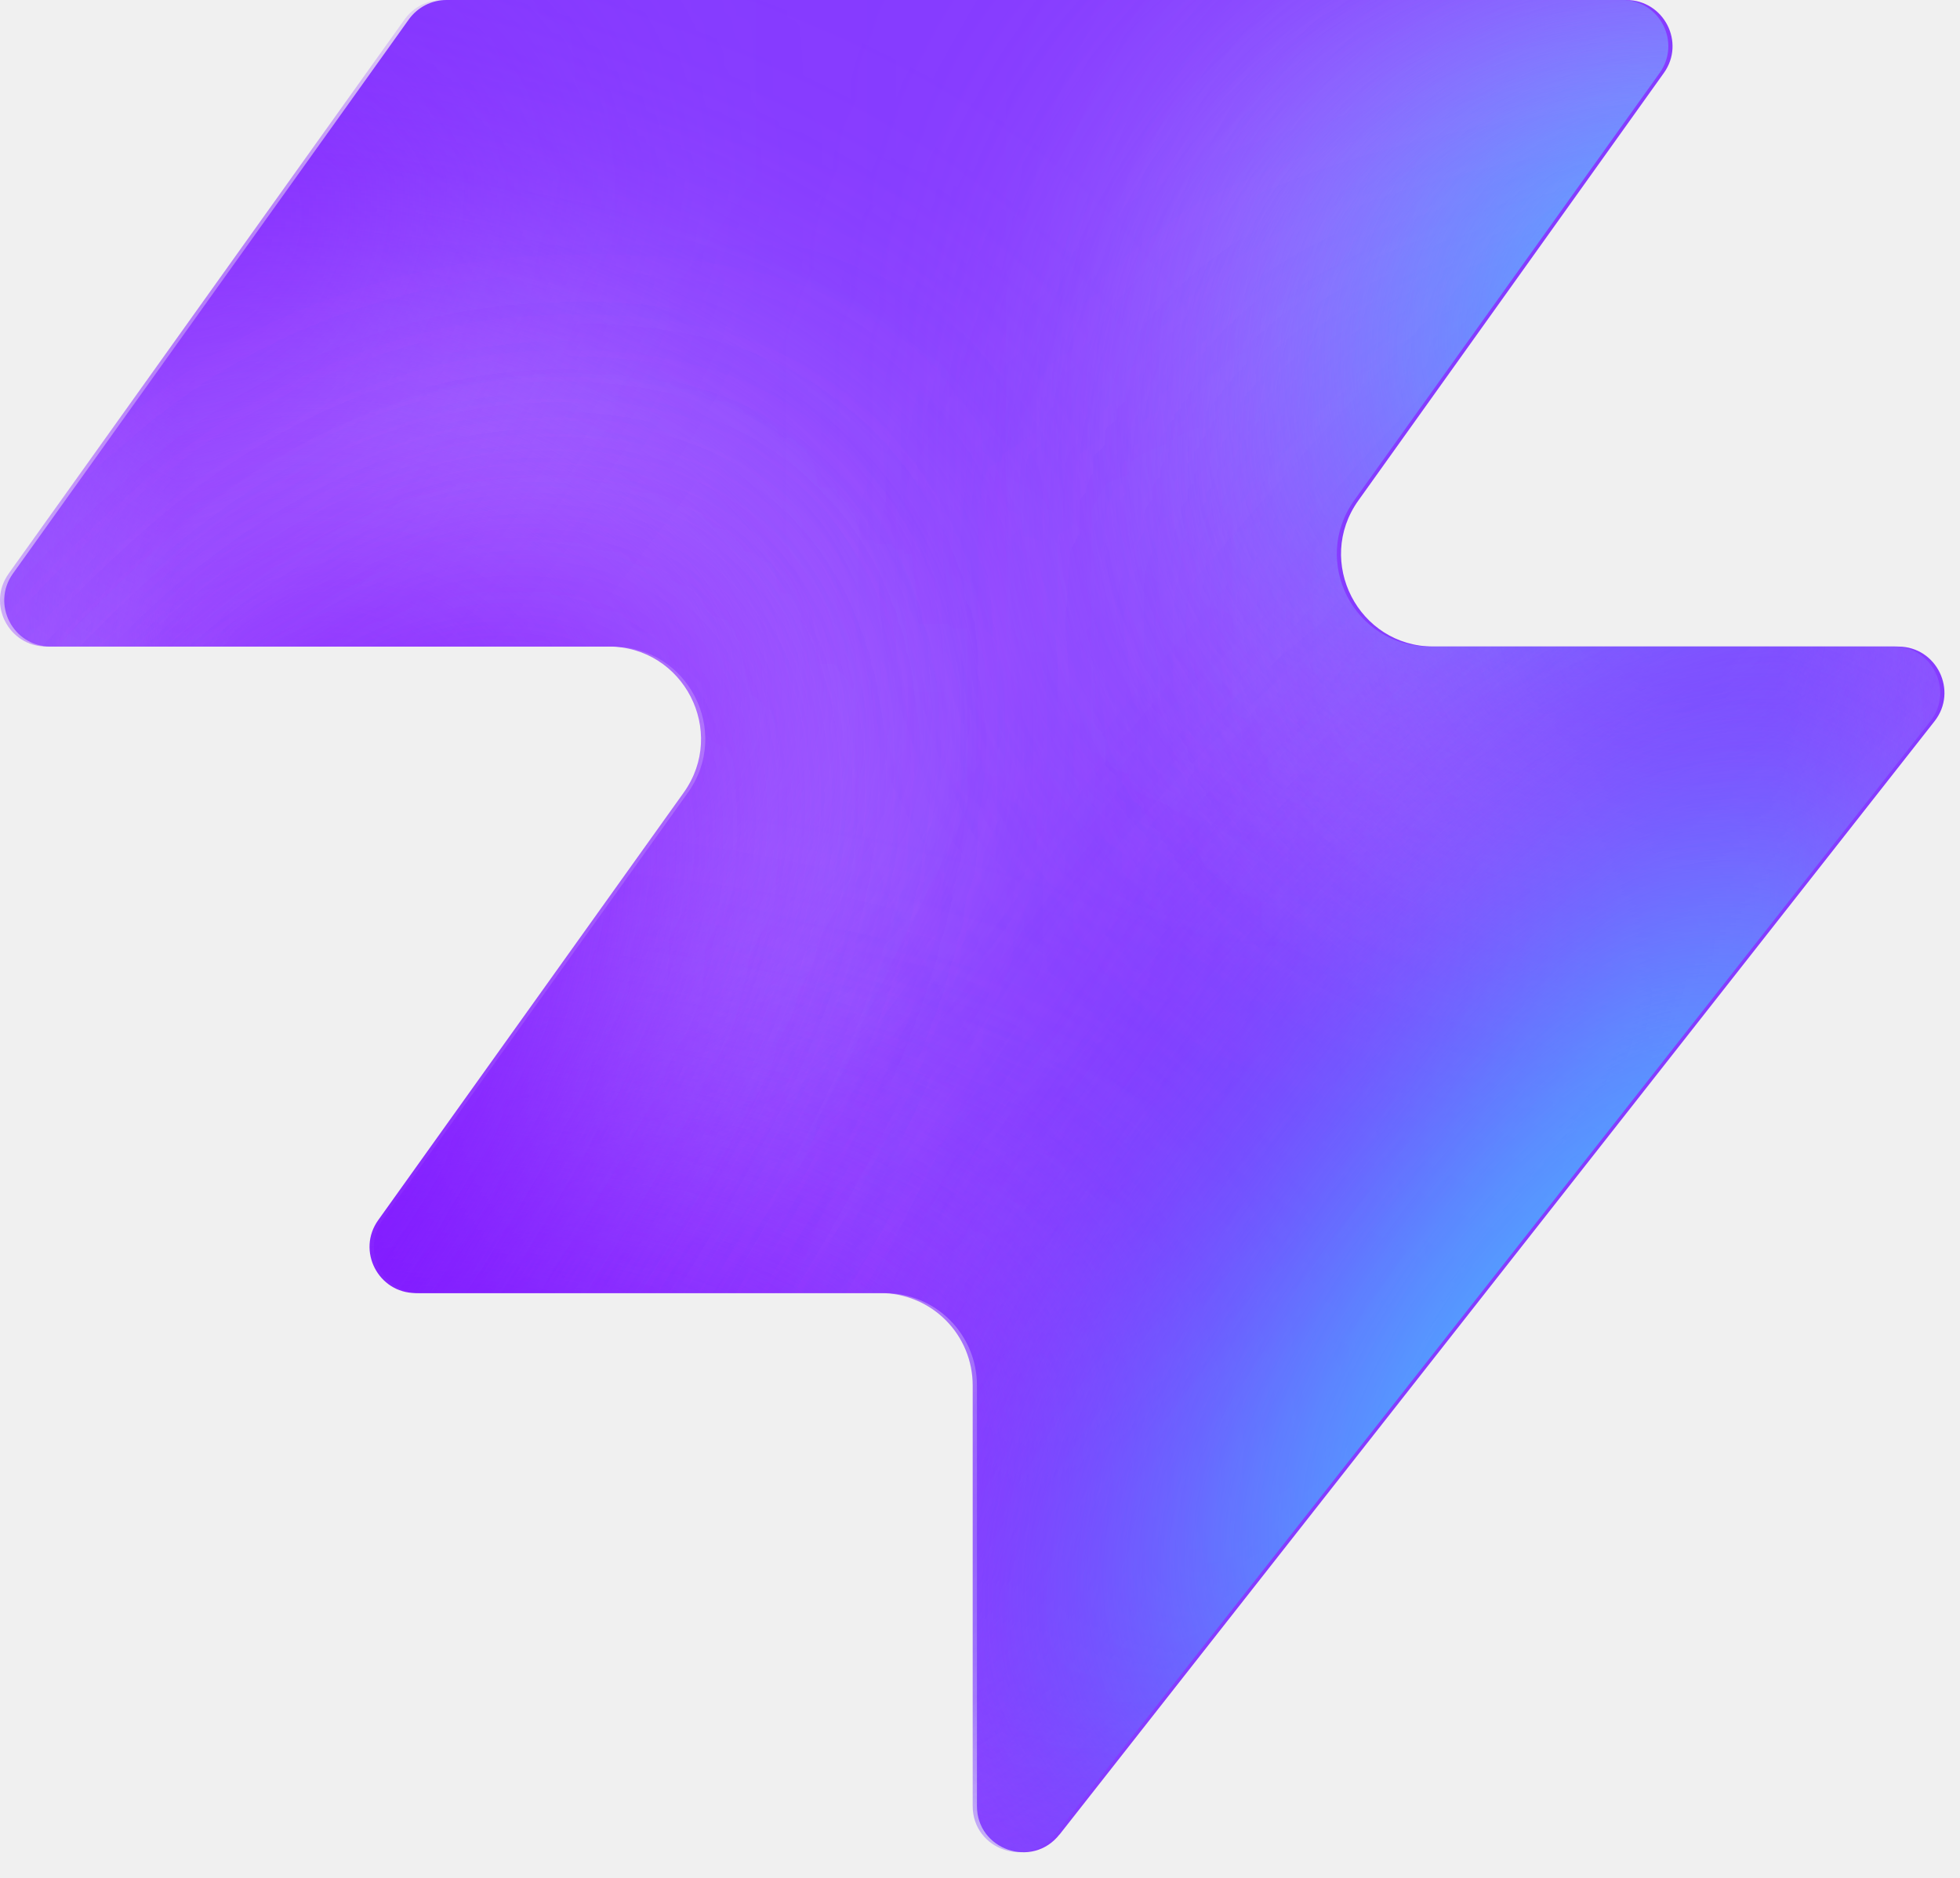
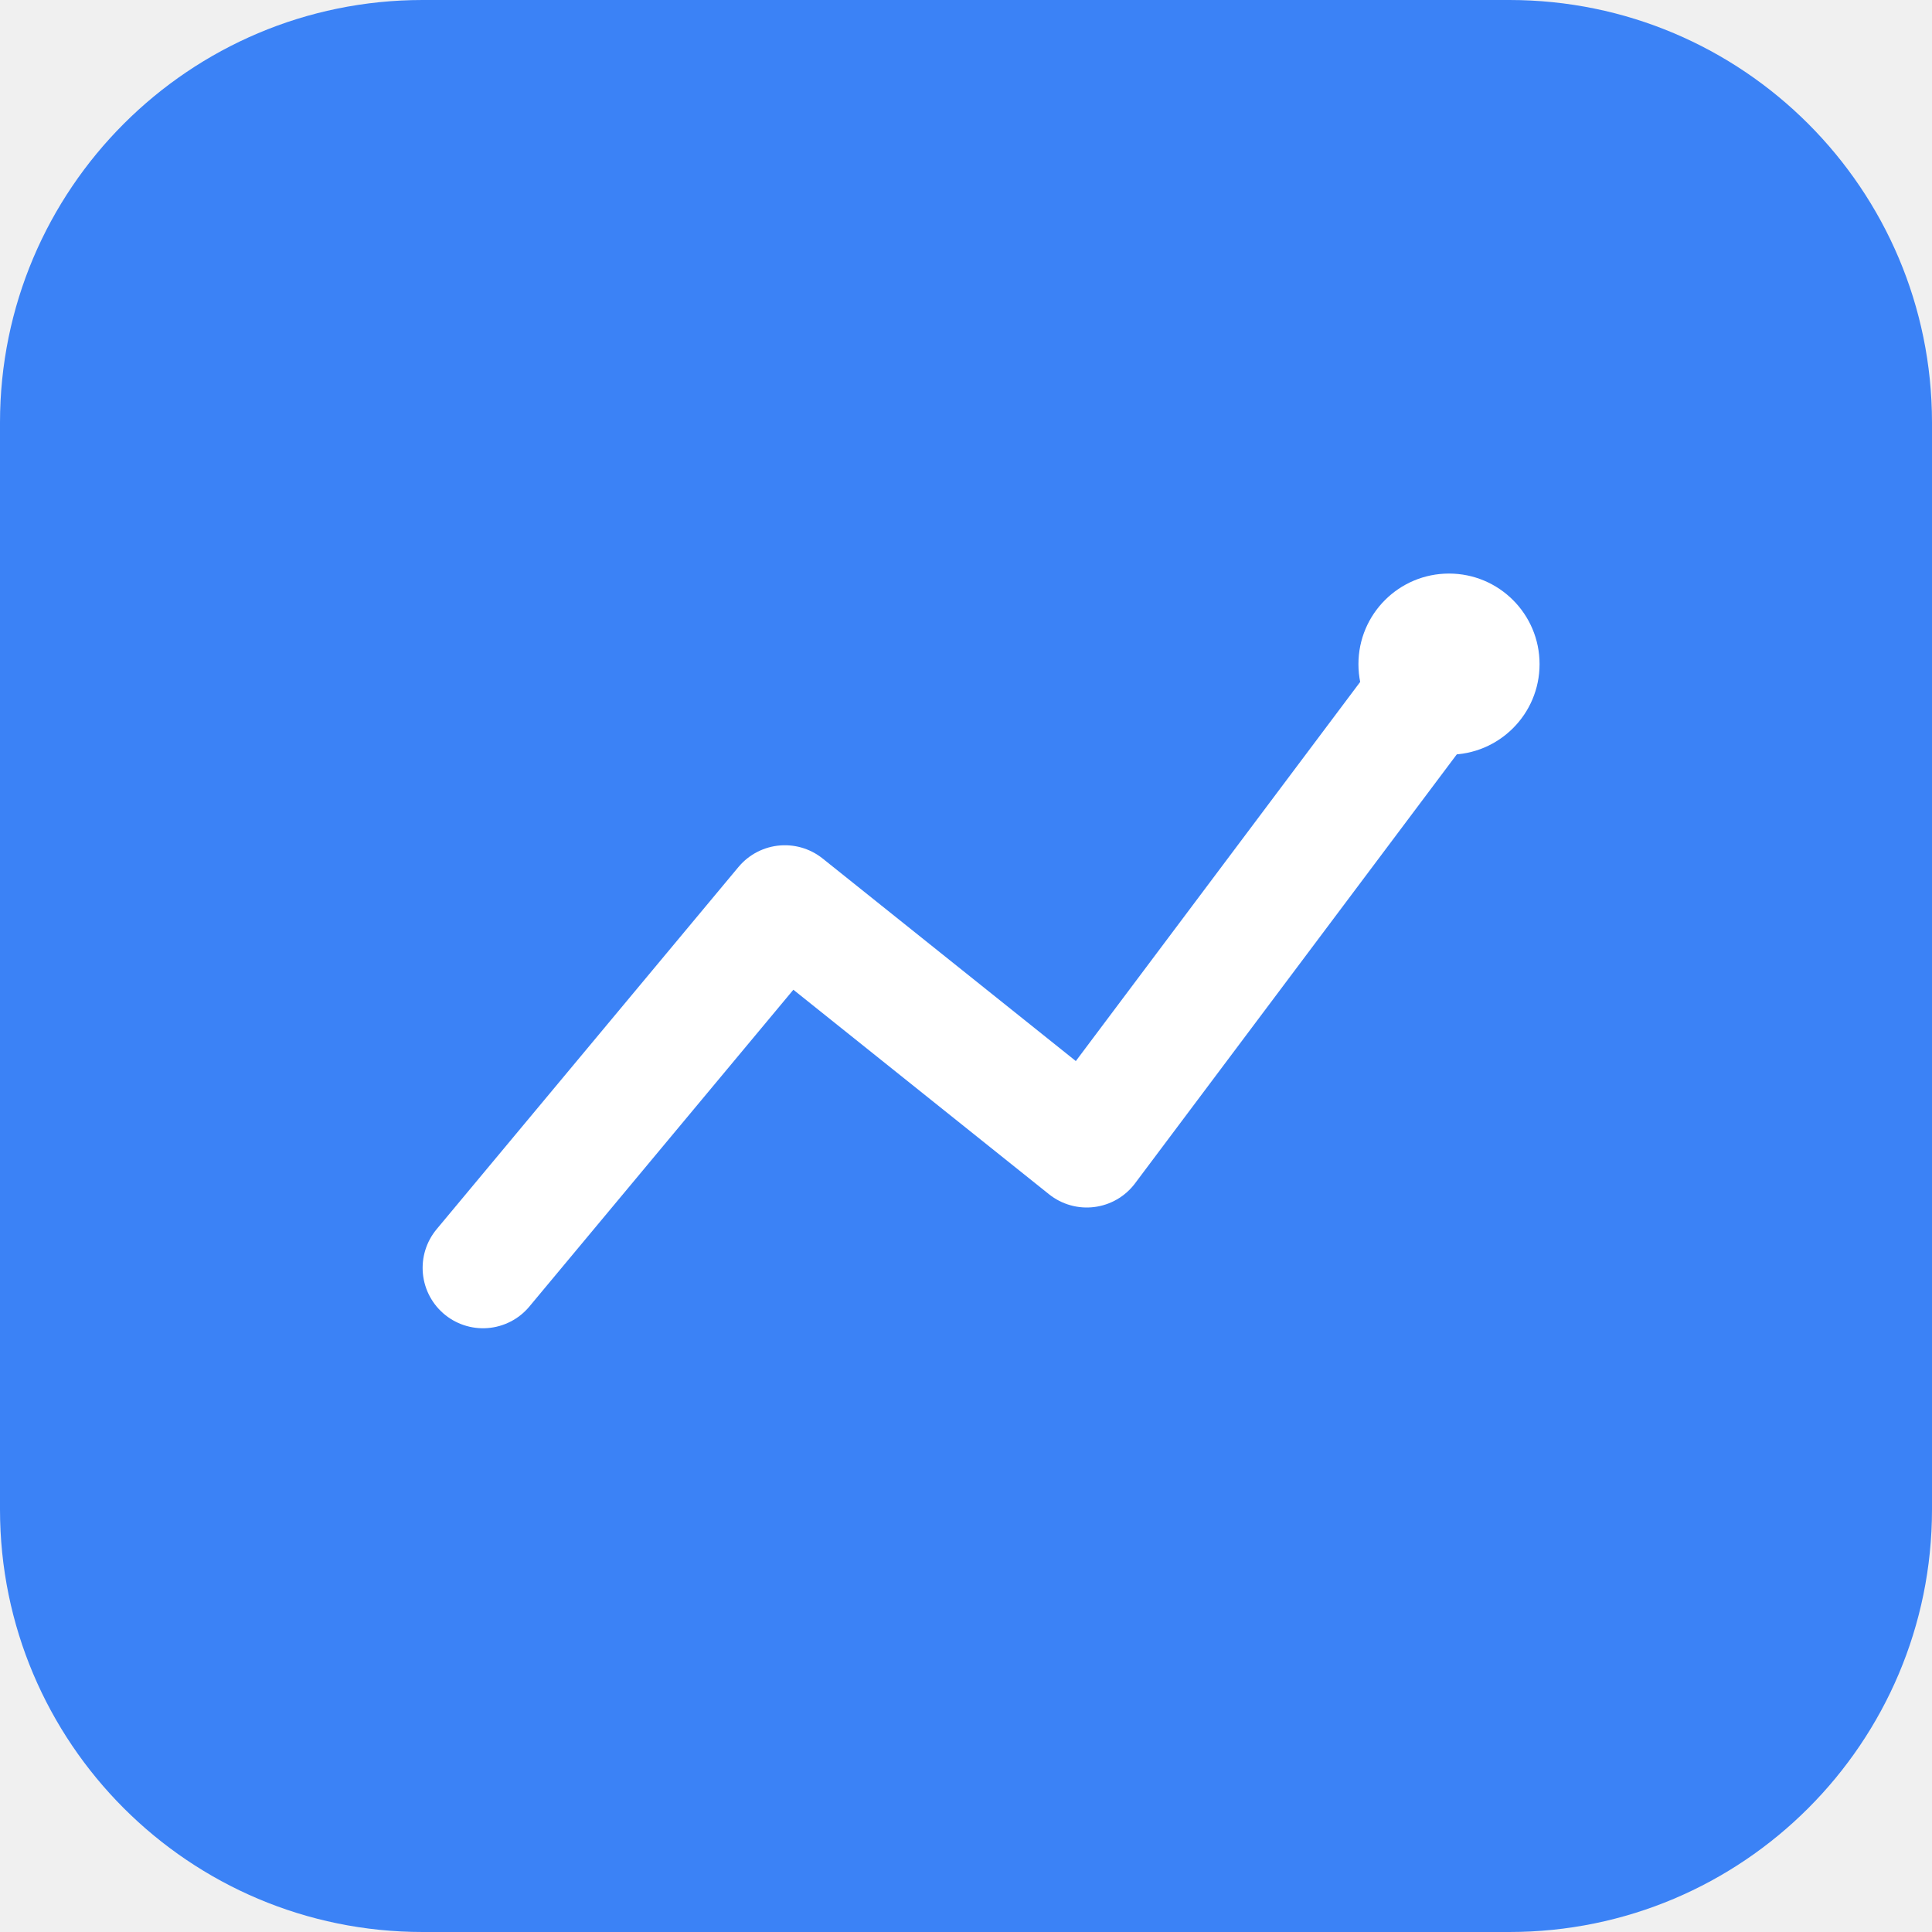
- <svg xmlns="http://www.w3.org/2000/svg" width="48" height="46" fill="none" viewBox="0 0 48 46">
-   <path fill="#863bff" d="M25.946 44.938c-.664.845-2.021.375-2.021-.698V33.937a2.26 2.26 0 0 0-2.262-2.262H10.287c-.92 0-1.456-1.04-.92-1.788l7.48-10.471c1.07-1.497 0-3.578-1.842-3.578H1.237c-.92 0-1.456-1.04-.92-1.788L10.013.474c.214-.297.556-.474.92-.474h28.894c.92 0 1.456 1.04.92 1.788l-7.48 10.471c-1.07 1.498 0 3.579 1.842 3.579h11.377c.943 0 1.473 1.088.89 1.83L25.947 44.94z" style="fill:#863bff;fill:color(display-p3 .525 .23 1);fill-opacity:1" />
-   <mask id="a" width="48" height="46" x="0" y="0" maskUnits="userSpaceOnUse" style="mask-type:alpha">
-     <path fill="#000" d="M25.842 44.938c-.664.844-2.021.375-2.021-.698V33.937a2.26 2.26 0 0 0-2.262-2.262H10.183c-.92 0-1.456-1.04-.92-1.788l7.48-10.471c1.07-1.498 0-3.579-1.842-3.579H1.133c-.92 0-1.456-1.04-.92-1.787L9.91.473c.214-.297.556-.474.92-.474h28.894c.92 0 1.456 1.04.92 1.788l-7.48 10.471c-1.07 1.498 0 3.578 1.842 3.578h11.377c.943 0 1.473 1.088.89 1.832L25.843 44.94z" style="fill:#000;fill-opacity:1" />
-   </mask>
-   <g mask="url(#a)">
-     <g filter="url(#b)">
-       <ellipse cx="5.508" cy="14.704" fill="#ede6ff" rx="5.508" ry="14.704" style="fill:#ede6ff;fill:color(display-p3 .927 .903 1);fill-opacity:1" transform="matrix(.00324 1 1 -.00324 -4.47 31.516)" />
-     </g>
-     <g filter="url(#c)">
-       <ellipse cx="10.399" cy="29.851" fill="#ede6ff" rx="10.399" ry="29.851" style="fill:#ede6ff;fill:color(display-p3 .927 .903 1);fill-opacity:1" transform="matrix(.00324 1 1 -.00324 -39.328 7.883)" />
-     </g>
-     <g filter="url(#d)">
-       <ellipse cx="5.508" cy="30.487" fill="#7e14ff" rx="5.508" ry="30.487" style="fill:#7e14ff;fill:color(display-p3 .492 .077 1);fill-opacity:1" transform="rotate(89.814 -25.913 -14.639)scale(1 -1)" />
-     </g>
-     <g filter="url(#e)">
-       <ellipse cx="5.508" cy="30.599" fill="#7e14ff" rx="5.508" ry="30.599" style="fill:#7e14ff;fill:color(display-p3 .492 .077 1);fill-opacity:1" transform="rotate(89.814 -32.644 -3.334)scale(1 -1)" />
-     </g>
-     <g filter="url(#f)">
-       <ellipse cx="5.508" cy="30.599" fill="#7e14ff" rx="5.508" ry="30.599" style="fill:#7e14ff;fill:color(display-p3 .492 .077 1);fill-opacity:1" transform="matrix(.00324 1 1 -.00324 -34.34 30.47)" />
-     </g>
-     <g filter="url(#g)">
-       <ellipse cx="14.072" cy="22.078" fill="#ede6ff" rx="14.072" ry="22.078" style="fill:#ede6ff;fill:color(display-p3 .927 .903 1);fill-opacity:1" transform="rotate(93.35 24.506 48.493)scale(-1 1)" />
-     </g>
-     <g filter="url(#h)">
-       <ellipse cx="3.47" cy="21.501" fill="#7e14ff" rx="3.47" ry="21.501" style="fill:#7e14ff;fill:color(display-p3 .492 .077 1);fill-opacity:1" transform="rotate(89.009 28.708 47.59)scale(-1 1)" />
-     </g>
-     <g filter="url(#i)">
-       <ellipse cx="3.47" cy="21.501" fill="#7e14ff" rx="3.47" ry="21.501" style="fill:#7e14ff;fill:color(display-p3 .492 .077 1);fill-opacity:1" transform="rotate(89.009 28.708 47.59)scale(-1 1)" />
-     </g>
-     <g filter="url(#j)">
-       <ellipse cx=".387" cy="8.972" fill="#7e14ff" rx="4.407" ry="29.108" style="fill:#7e14ff;fill:color(display-p3 .492 .077 1);fill-opacity:1" transform="rotate(39.51 .387 8.972)" />
-     </g>
-     <g filter="url(#k)">
-       <ellipse cx="47.523" cy="-6.092" fill="#7e14ff" rx="4.407" ry="29.108" style="fill:#7e14ff;fill:color(display-p3 .492 .077 1);fill-opacity:1" transform="rotate(37.892 47.523 -6.092)" />
-     </g>
-     <g filter="url(#l)">
-       <ellipse cx="41.412" cy="6.333" fill="#47bfff" rx="5.971" ry="9.665" style="fill:#47bfff;fill:color(display-p3 .28 .748 1);fill-opacity:1" transform="rotate(37.892 41.412 6.333)" />
-     </g>
-     <g filter="url(#m)">
-       <ellipse cx="-1.879" cy="38.332" fill="#7e14ff" rx="4.407" ry="29.108" style="fill:#7e14ff;fill:color(display-p3 .492 .077 1);fill-opacity:1" transform="rotate(37.892 -1.88 38.332)" />
-     </g>
-     <g filter="url(#n)">
-       <ellipse cx="-1.879" cy="38.332" fill="#7e14ff" rx="4.407" ry="29.108" style="fill:#7e14ff;fill:color(display-p3 .492 .077 1);fill-opacity:1" transform="rotate(37.892 -1.88 38.332)" />
-     </g>
-     <g filter="url(#o)">
-       <ellipse cx="35.651" cy="29.907" fill="#7e14ff" rx="4.407" ry="29.108" style="fill:#7e14ff;fill:color(display-p3 .492 .077 1);fill-opacity:1" transform="rotate(37.892 35.651 29.907)" />
-     </g>
-     <g filter="url(#p)">
-       <ellipse cx="38.418" cy="32.4" fill="#47bfff" rx="5.971" ry="15.297" style="fill:#47bfff;fill:color(display-p3 .28 .748 1);fill-opacity:1" transform="rotate(37.892 38.418 32.4)" />
-     </g>
-   </g>
-   <defs>
-     <filter id="b" width="60.045" height="41.654" x="-19.77" y="16.149" color-interpolation-filters="sRGB" filterUnits="userSpaceOnUse">
-       <feFlood flood-opacity="0" result="BackgroundImageFix" />
-       <feBlend in="SourceGraphic" in2="BackgroundImageFix" result="shape" />
-       <feGaussianBlur result="effect1_foregroundBlur_2002_17158" stdDeviation="7.659" />
-     </filter>
-     <filter id="c" width="90.34" height="51.437" x="-54.613" y="-7.533" color-interpolation-filters="sRGB" filterUnits="userSpaceOnUse">
-       <feFlood flood-opacity="0" result="BackgroundImageFix" />
-       <feBlend in="SourceGraphic" in2="BackgroundImageFix" result="shape" />
-       <feGaussianBlur result="effect1_foregroundBlur_2002_17158" stdDeviation="7.659" />
-     </filter>
-     <filter id="d" width="79.355" height="29.4" x="-49.64" y="2.03" color-interpolation-filters="sRGB" filterUnits="userSpaceOnUse">
-       <feFlood flood-opacity="0" result="BackgroundImageFix" />
-       <feBlend in="SourceGraphic" in2="BackgroundImageFix" result="shape" />
-       <feGaussianBlur result="effect1_foregroundBlur_2002_17158" stdDeviation="4.596" />
-     </filter>
-     <filter id="e" width="79.579" height="29.4" x="-45.045" y="20.029" color-interpolation-filters="sRGB" filterUnits="userSpaceOnUse">
-       <feFlood flood-opacity="0" result="BackgroundImageFix" />
-       <feBlend in="SourceGraphic" in2="BackgroundImageFix" result="shape" />
-       <feGaussianBlur result="effect1_foregroundBlur_2002_17158" stdDeviation="4.596" />
-     </filter>
-     <filter id="f" width="79.579" height="29.4" x="-43.513" y="21.178" color-interpolation-filters="sRGB" filterUnits="userSpaceOnUse">
-       <feFlood flood-opacity="0" result="BackgroundImageFix" />
-       <feBlend in="SourceGraphic" in2="BackgroundImageFix" result="shape" />
-       <feGaussianBlur result="effect1_foregroundBlur_2002_17158" stdDeviation="4.596" />
-     </filter>
-     <filter id="g" width="74.749" height="58.852" x="15.756" y="-17.901" color-interpolation-filters="sRGB" filterUnits="userSpaceOnUse">
-       <feFlood flood-opacity="0" result="BackgroundImageFix" />
-       <feBlend in="SourceGraphic" in2="BackgroundImageFix" result="shape" />
-       <feGaussianBlur result="effect1_foregroundBlur_2002_17158" stdDeviation="7.659" />
-     </filter>
-     <filter id="h" width="61.377" height="25.362" x="23.548" y="2.284" color-interpolation-filters="sRGB" filterUnits="userSpaceOnUse">
-       <feFlood flood-opacity="0" result="BackgroundImageFix" />
-       <feBlend in="SourceGraphic" in2="BackgroundImageFix" result="shape" />
-       <feGaussianBlur result="effect1_foregroundBlur_2002_17158" stdDeviation="4.596" />
-     </filter>
-     <filter id="i" width="61.377" height="25.362" x="23.548" y="2.284" color-interpolation-filters="sRGB" filterUnits="userSpaceOnUse">
-       <feFlood flood-opacity="0" result="BackgroundImageFix" />
-       <feBlend in="SourceGraphic" in2="BackgroundImageFix" result="shape" />
-       <feGaussianBlur result="effect1_foregroundBlur_2002_17158" stdDeviation="4.596" />
-     </filter>
-     <filter id="j" width="56.045" height="63.649" x="-27.636" y="-22.853" color-interpolation-filters="sRGB" filterUnits="userSpaceOnUse">
-       <feFlood flood-opacity="0" result="BackgroundImageFix" />
-       <feBlend in="SourceGraphic" in2="BackgroundImageFix" result="shape" />
-       <feGaussianBlur result="effect1_foregroundBlur_2002_17158" stdDeviation="4.596" />
-     </filter>
-     <filter id="k" width="54.814" height="64.646" x="20.116" y="-38.415" color-interpolation-filters="sRGB" filterUnits="userSpaceOnUse">
-       <feFlood flood-opacity="0" result="BackgroundImageFix" />
-       <feBlend in="SourceGraphic" in2="BackgroundImageFix" result="shape" />
-       <feGaussianBlur result="effect1_foregroundBlur_2002_17158" stdDeviation="4.596" />
-     </filter>
-     <filter id="l" width="33.541" height="35.313" x="24.641" y="-11.323" color-interpolation-filters="sRGB" filterUnits="userSpaceOnUse">
-       <feFlood flood-opacity="0" result="BackgroundImageFix" />
-       <feBlend in="SourceGraphic" in2="BackgroundImageFix" result="shape" />
-       <feGaussianBlur result="effect1_foregroundBlur_2002_17158" stdDeviation="4.596" />
-     </filter>
-     <filter id="m" width="54.814" height="64.646" x="-29.286" y="6.009" color-interpolation-filters="sRGB" filterUnits="userSpaceOnUse">
-       <feFlood flood-opacity="0" result="BackgroundImageFix" />
-       <feBlend in="SourceGraphic" in2="BackgroundImageFix" result="shape" />
-       <feGaussianBlur result="effect1_foregroundBlur_2002_17158" stdDeviation="4.596" />
-     </filter>
-     <filter id="n" width="54.814" height="64.646" x="-29.286" y="6.009" color-interpolation-filters="sRGB" filterUnits="userSpaceOnUse">
-       <feFlood flood-opacity="0" result="BackgroundImageFix" />
-       <feBlend in="SourceGraphic" in2="BackgroundImageFix" result="shape" />
-       <feGaussianBlur result="effect1_foregroundBlur_2002_17158" stdDeviation="4.596" />
-     </filter>
-     <filter id="o" width="54.814" height="64.646" x="8.244" y="-2.416" color-interpolation-filters="sRGB" filterUnits="userSpaceOnUse">
-       <feFlood flood-opacity="0" result="BackgroundImageFix" />
-       <feBlend in="SourceGraphic" in2="BackgroundImageFix" result="shape" />
-       <feGaussianBlur result="effect1_foregroundBlur_2002_17158" stdDeviation="4.596" />
-     </filter>
-     <filter id="p" width="39.409" height="43.623" x="18.713" y="10.588" color-interpolation-filters="sRGB" filterUnits="userSpaceOnUse">
-       <feFlood flood-opacity="0" result="BackgroundImageFix" />
-       <feBlend in="SourceGraphic" in2="BackgroundImageFix" result="shape" />
-       <feGaussianBlur result="effect1_foregroundBlur_2002_17158" stdDeviation="4.596" />
-     </filter>
-   </defs>
+ <svg xmlns="http://www.w3.org/2000/svg" viewBox="0 0 64 64">
+   <rect width="64" height="64" rx="14" fill="#3b82f6" />
+   <path d="M16 42 L26 30 L36 38 L48 22" stroke="white" stroke-width="4" fill="none" stroke-linecap="round" stroke-linejoin="round" />
+   <circle cx="48" cy="22" r="3" fill="white" />
</svg>
